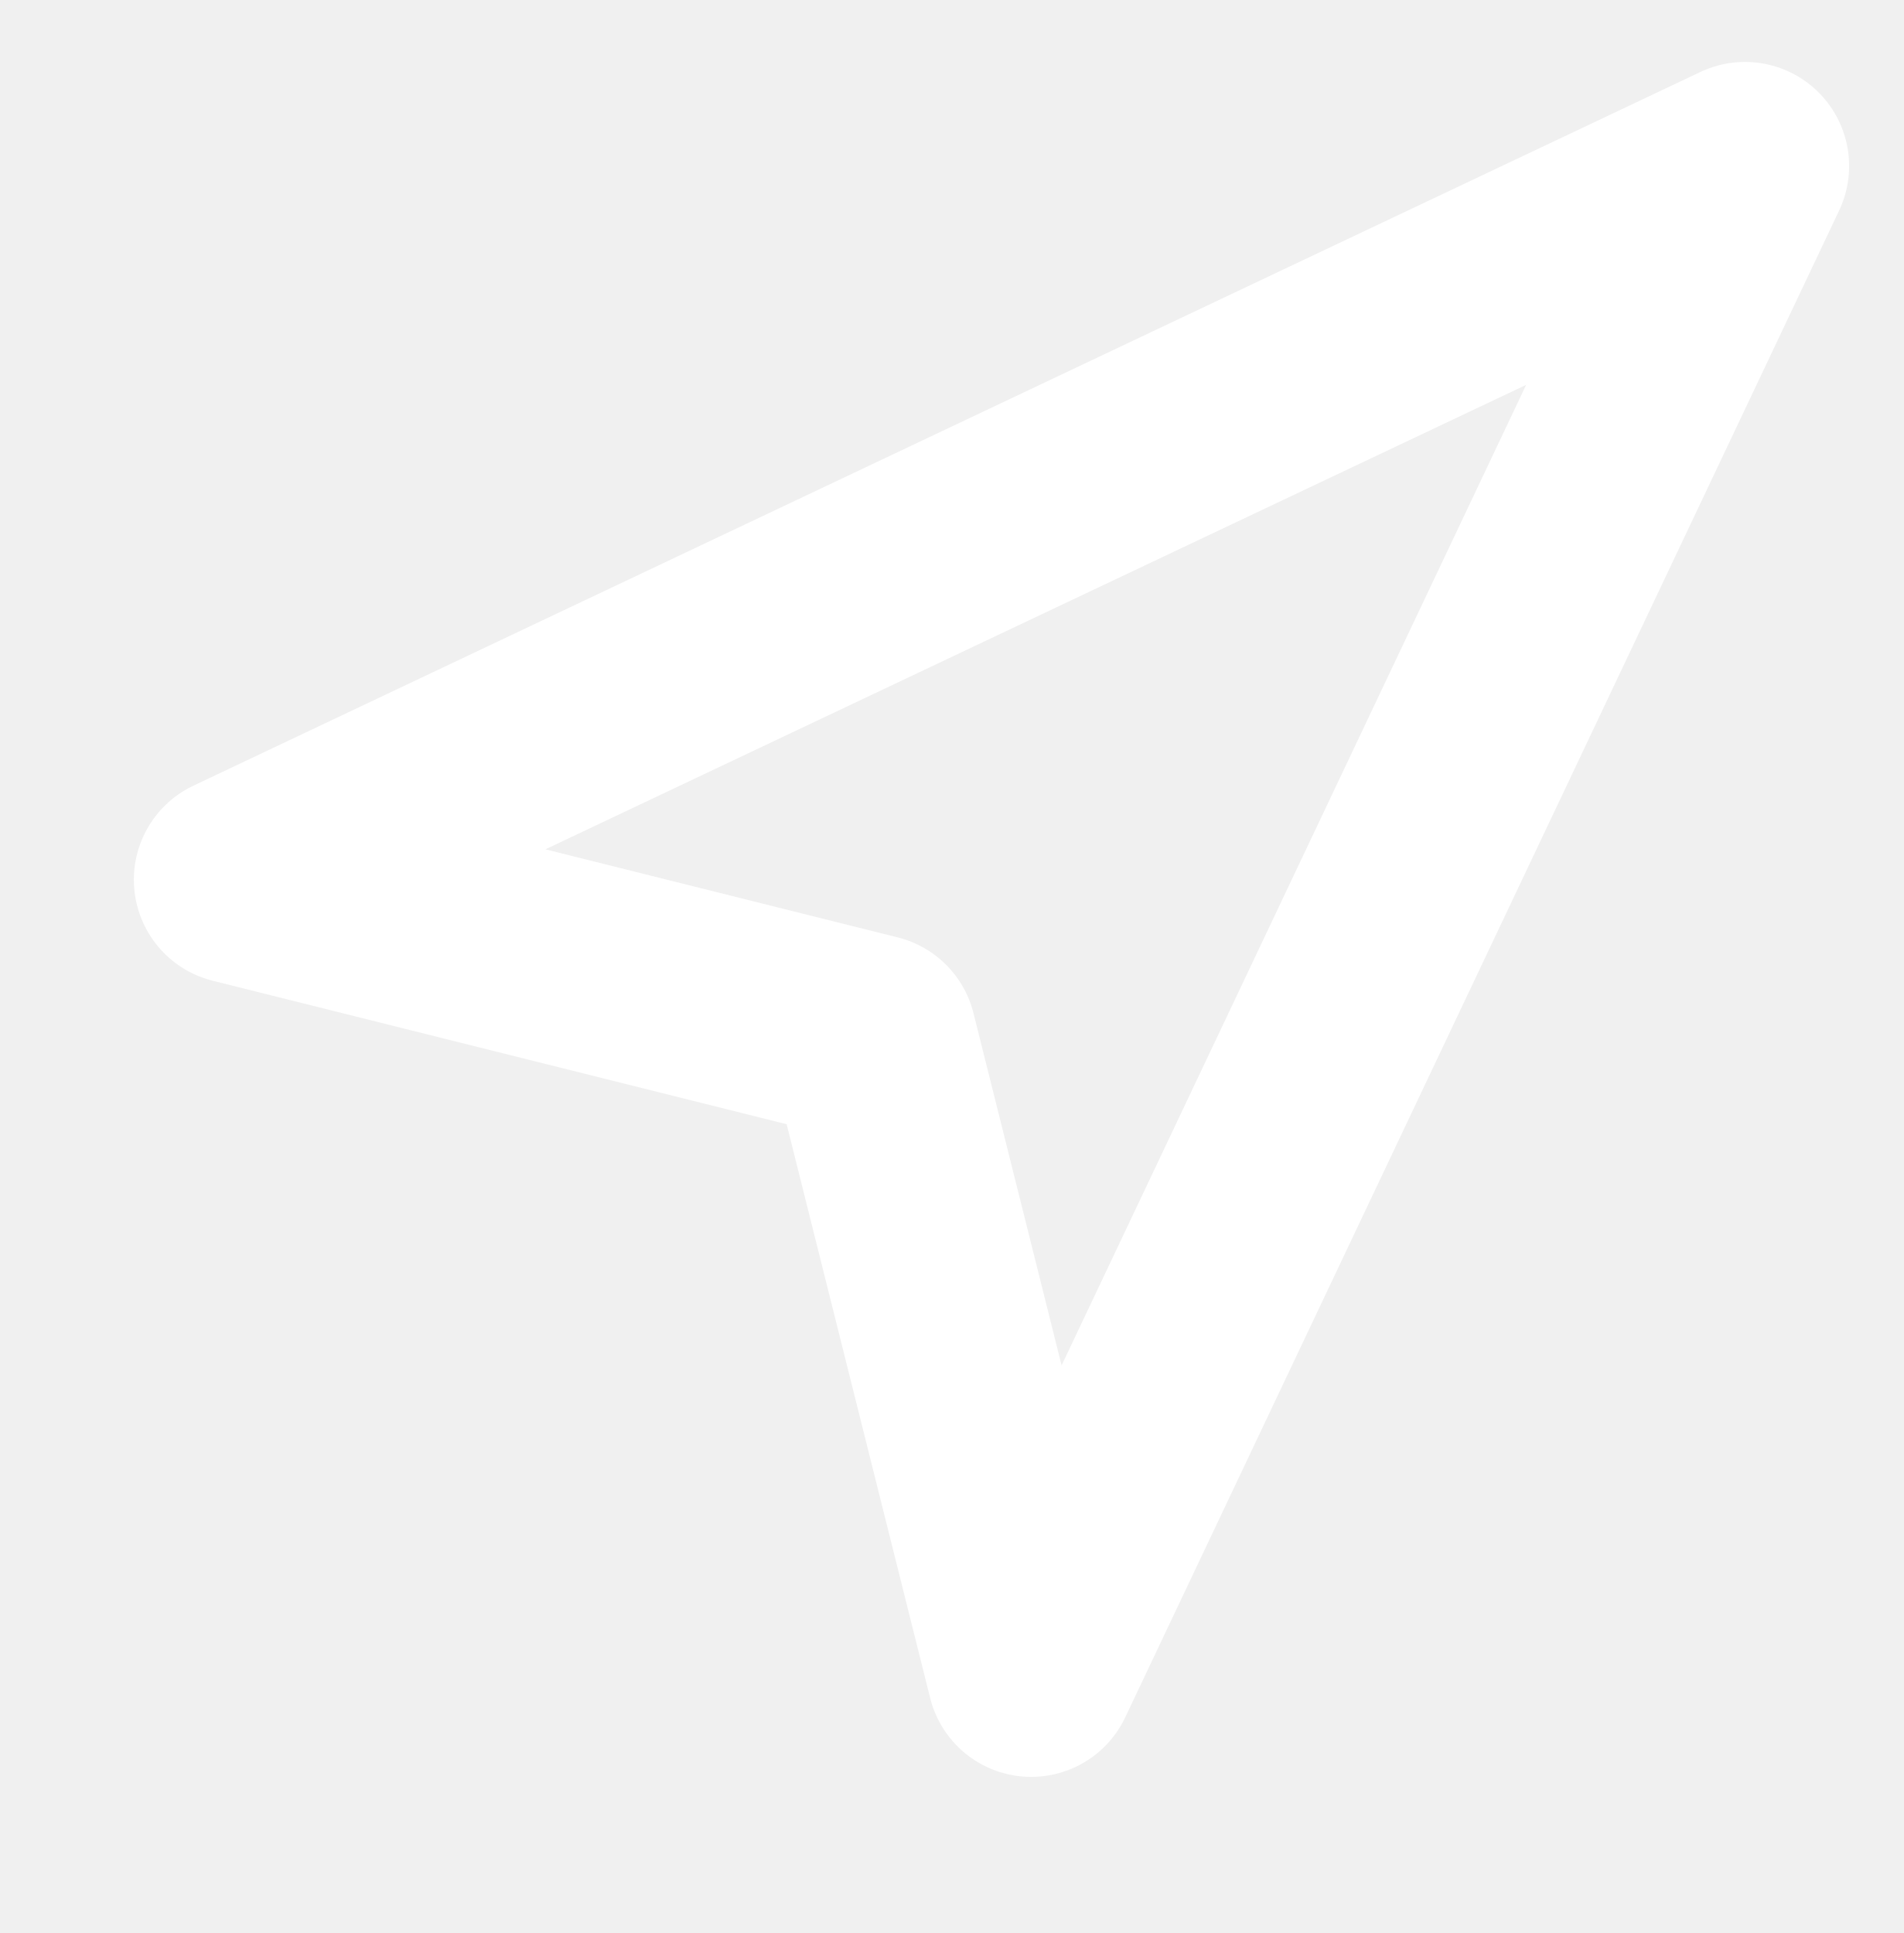
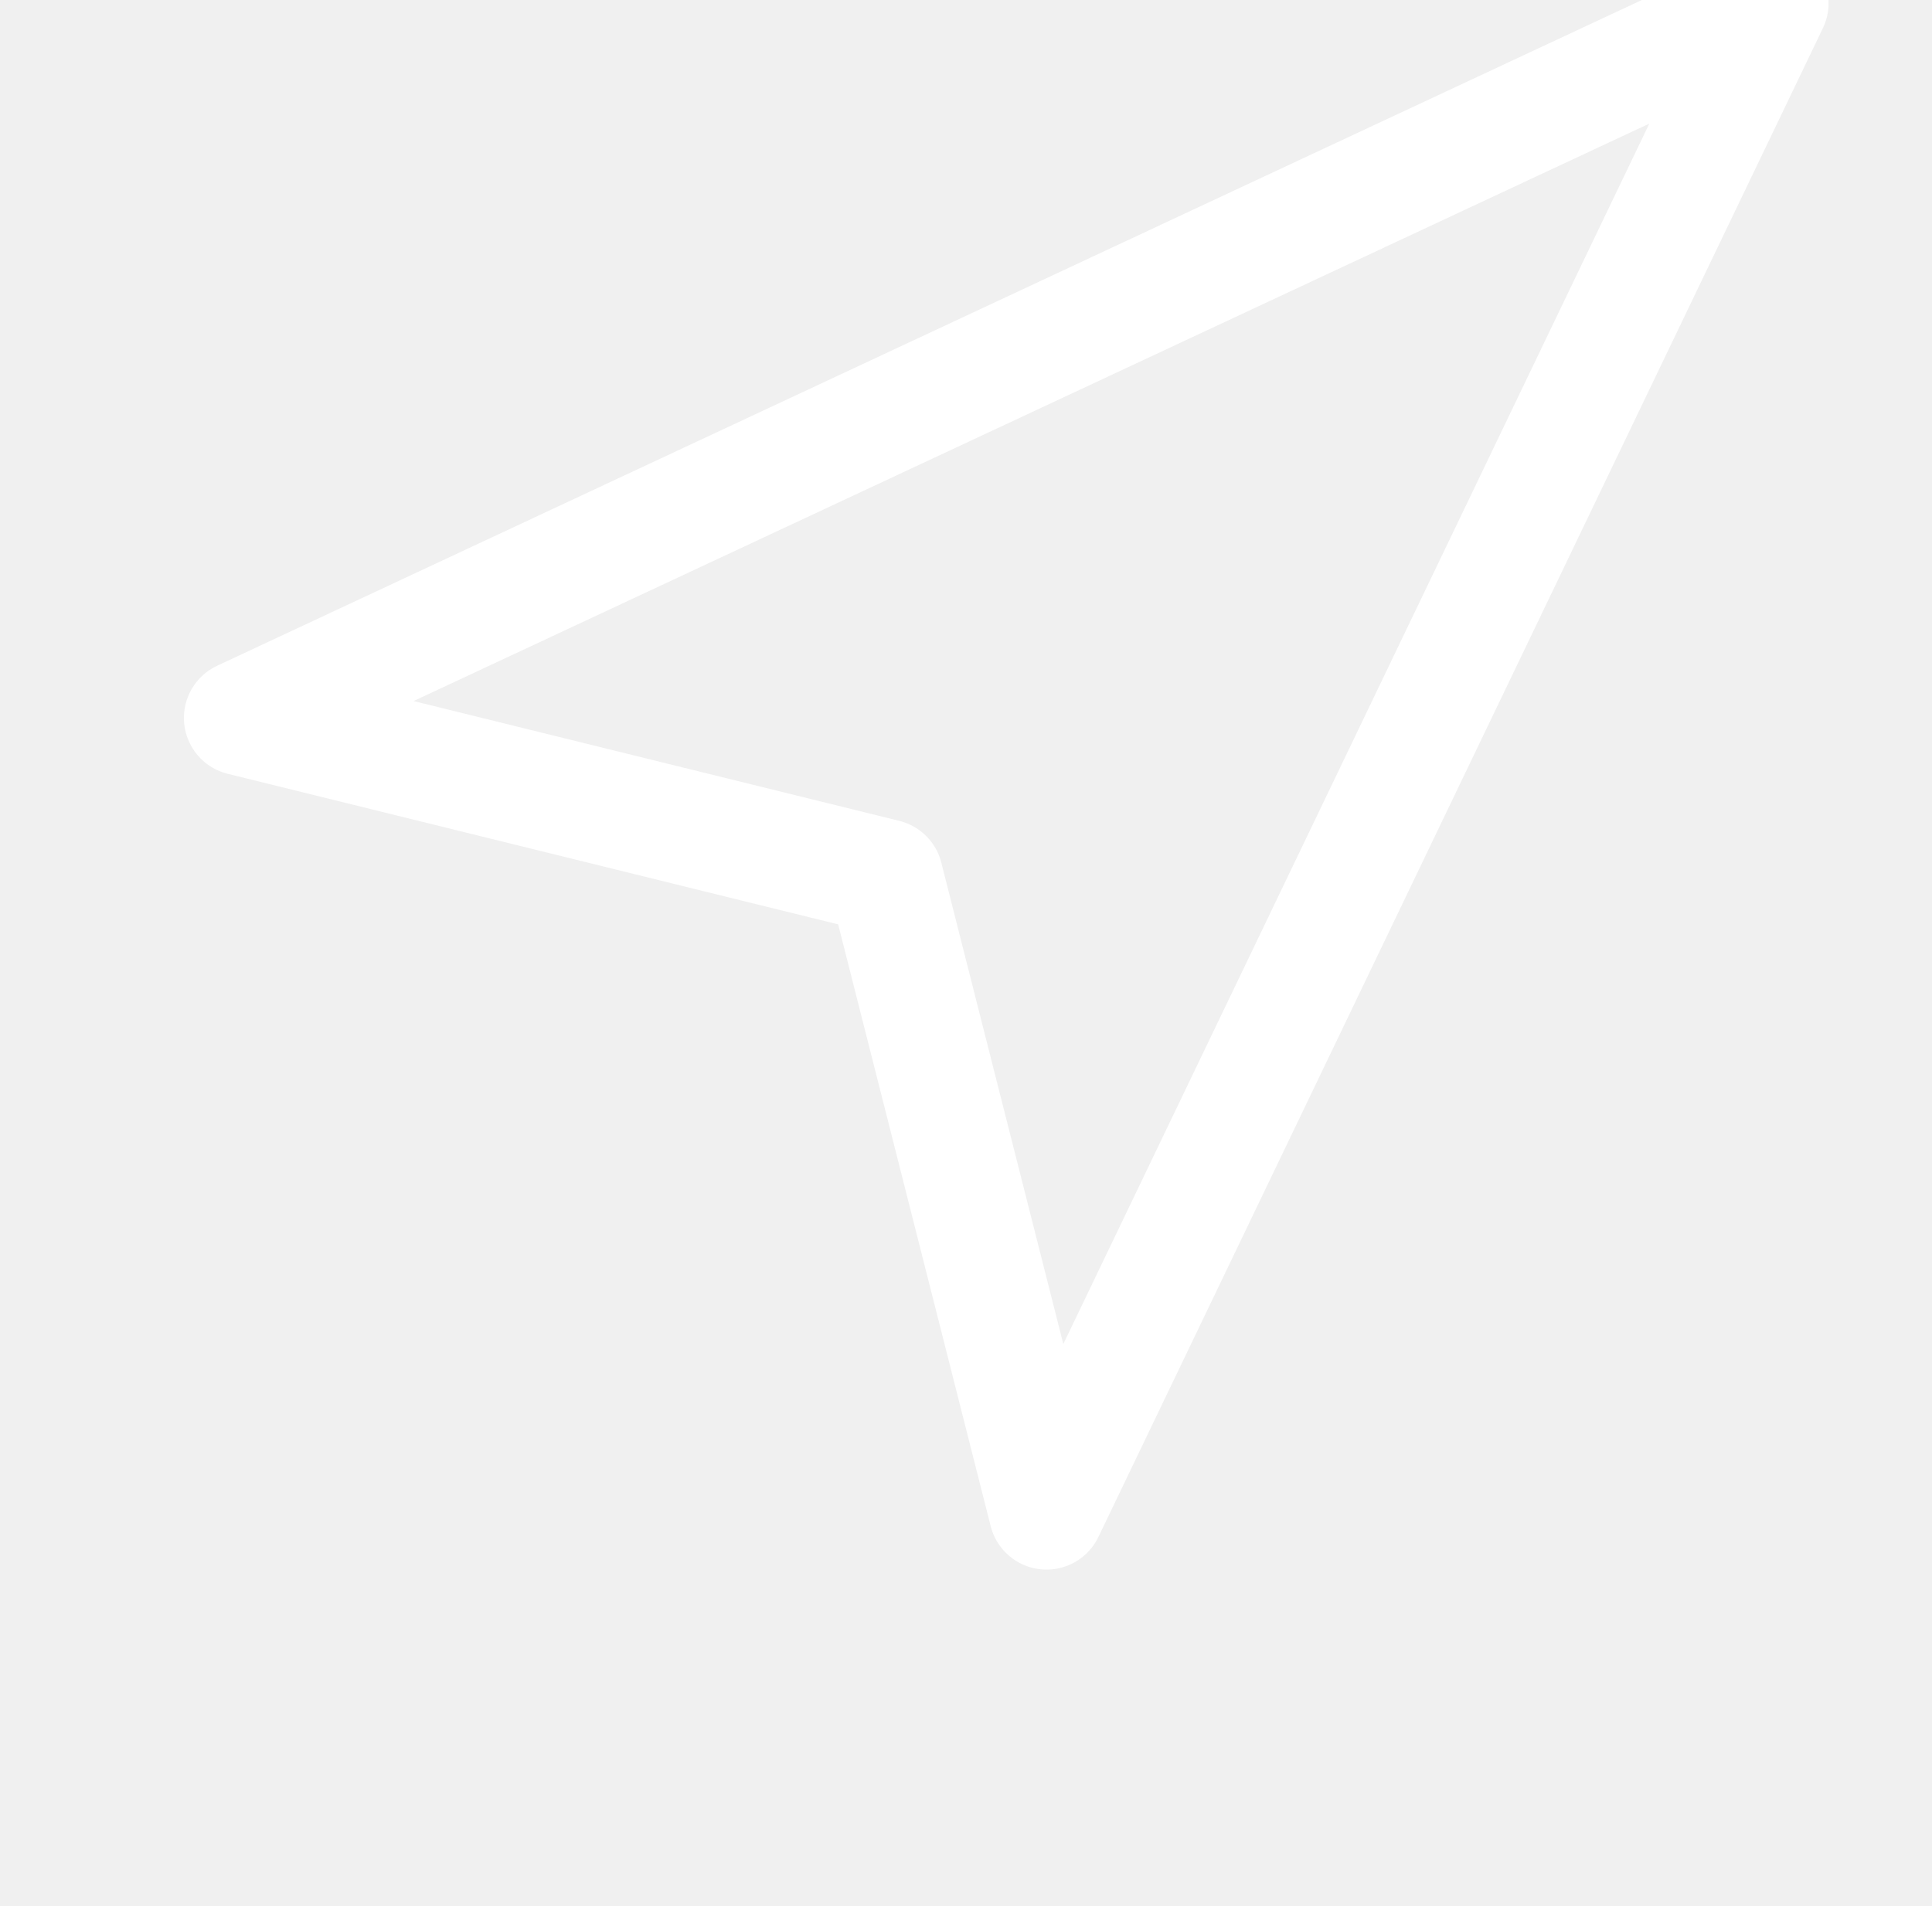
- <svg xmlns="http://www.w3.org/2000/svg" width="64" height="65" viewBox="0 0 64 65" fill="none">
-   <path d="M8 29.583L58.667 5.583L34.667 56.25L29.333 34.917L8 29.583Z" stroke="white" stroke-width="7" stroke-linecap="round" stroke-linejoin="round" />
+ <svg xmlns="http://www.w3.org/2000/svg" width="151" height="149" viewBox="0 0 151 149" fill="none">
+   <g clip-path="url(#clip0_256_555)">
+     <path d="M18.875 56.125L138.417 0.25L81.792 118.208L69.208 68.542L18.875 56.125Z" stroke="white" stroke-width="9" stroke-linecap="round" stroke-linejoin="round" />
+   </g>
+   <defs>
+     <clipPath id="clip0_256_555">
+       <rect width="151" height="149" fill="white" />
+     </clipPath>
+   </defs>
</svg>
